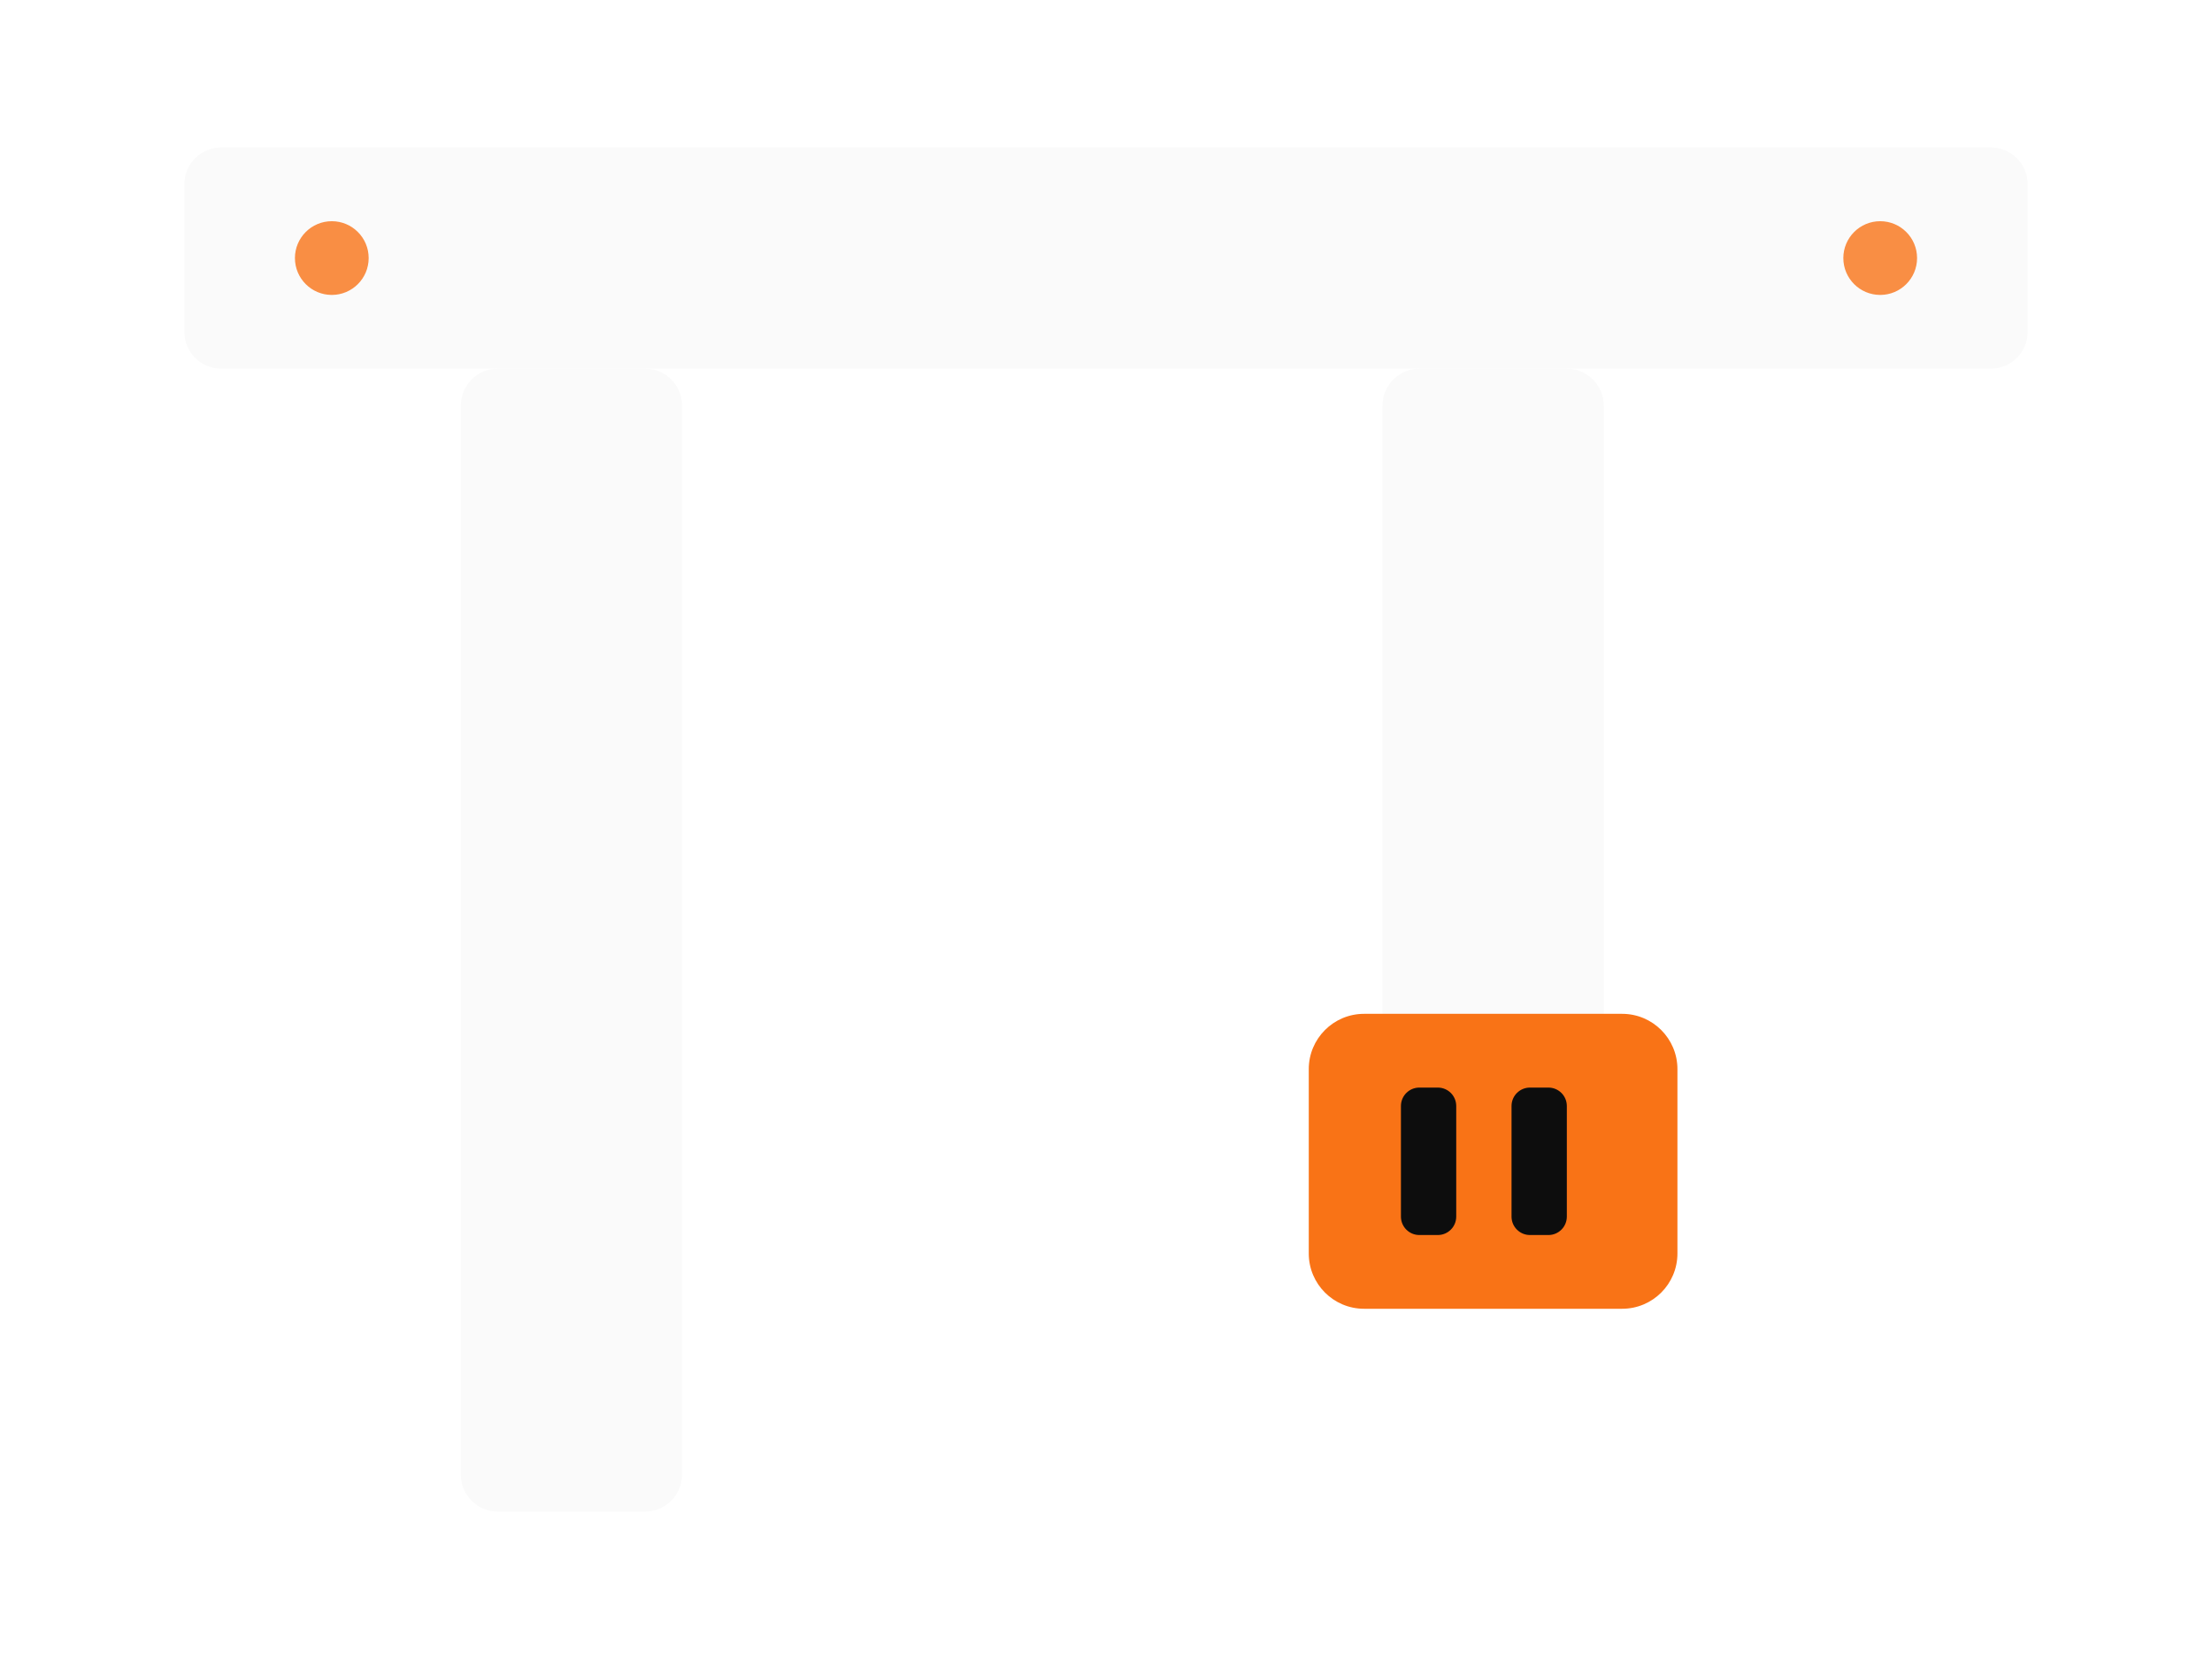
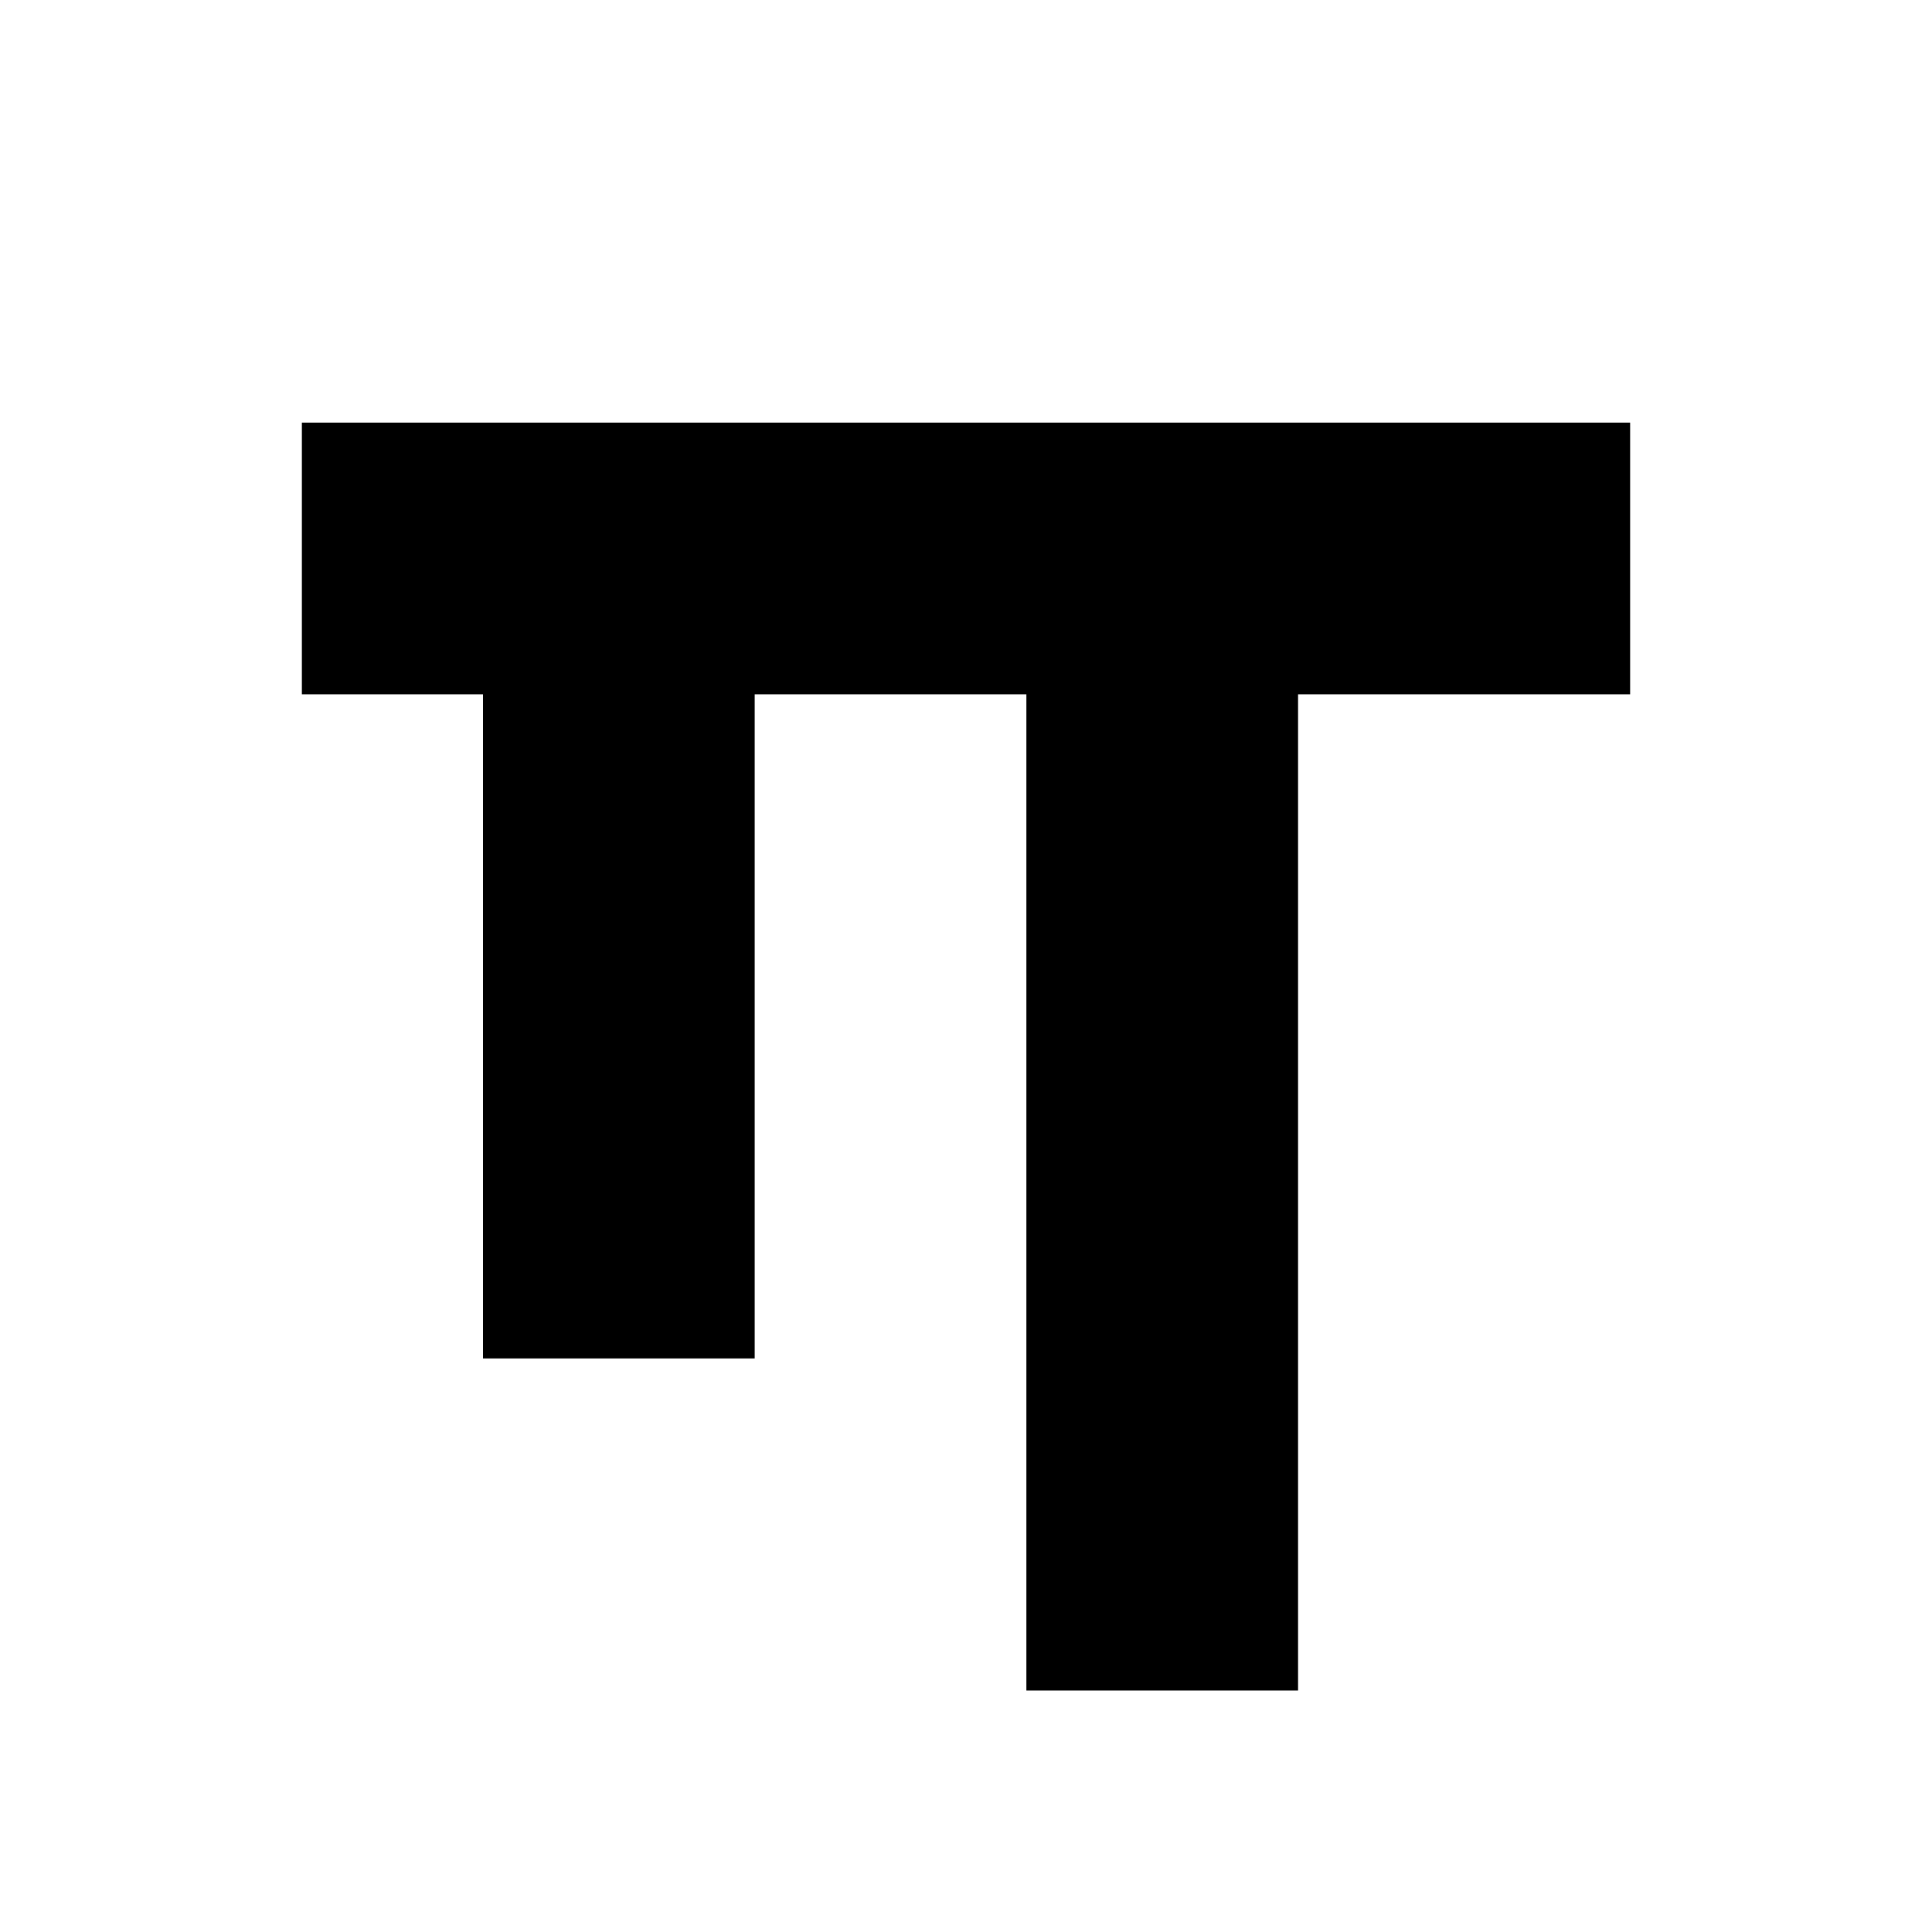
- <svg xmlns="http://www.w3.org/2000/svg" viewBox="0 0 120 90">
-   <rect x="10" y="8" width="100" height="12" rx="2" fill="#fafafa" />
-   <rect x="25" y="20" width="12" height="62" rx="2" fill="#fafafa" />
-   <rect x="75" y="20" width="12" height="45" rx="2" fill="#fafafa" />
-   <rect x="71" y="55" width="20" height="16" rx="3" fill="#f97316" />
-   <rect x="76" y="59" width="3" height="8" rx="1" fill="#0d0d0d" />
-   <rect x="82" y="59" width="3" height="8" rx="1" fill="#0d0d0d" />
-   <circle cx="18" cy="14" r="2" fill="#f97316" opacity=".8" />
-   <circle cx="102" cy="14" r="2" fill="#f97316" opacity=".8" />
+ <svg xmlns="http://www.w3.org/2000/svg" viewBox="0 0 64 64" width="22" height="22" aria-hidden="true">
+   <defs>
+     <linearGradient id="pi-mark-2-grad" x1="0" y1="0" x2="1" y2="1">
+       <stop offset="0" stop-color="oklch(0.7 0.24 340)" />
+       <stop offset=".5" stop-color="oklch(0.62 0.21 295)" />
+       <stop offset="1" stop-color="oklch(0.81 0.14 200)" />
+     </linearGradient>
+   </defs>
+   <path fill="url(#pi-mark-2-grad)" d="M10 14h44v9H43v33h-9V23h-9v22h-9V23H10z" />
</svg>
